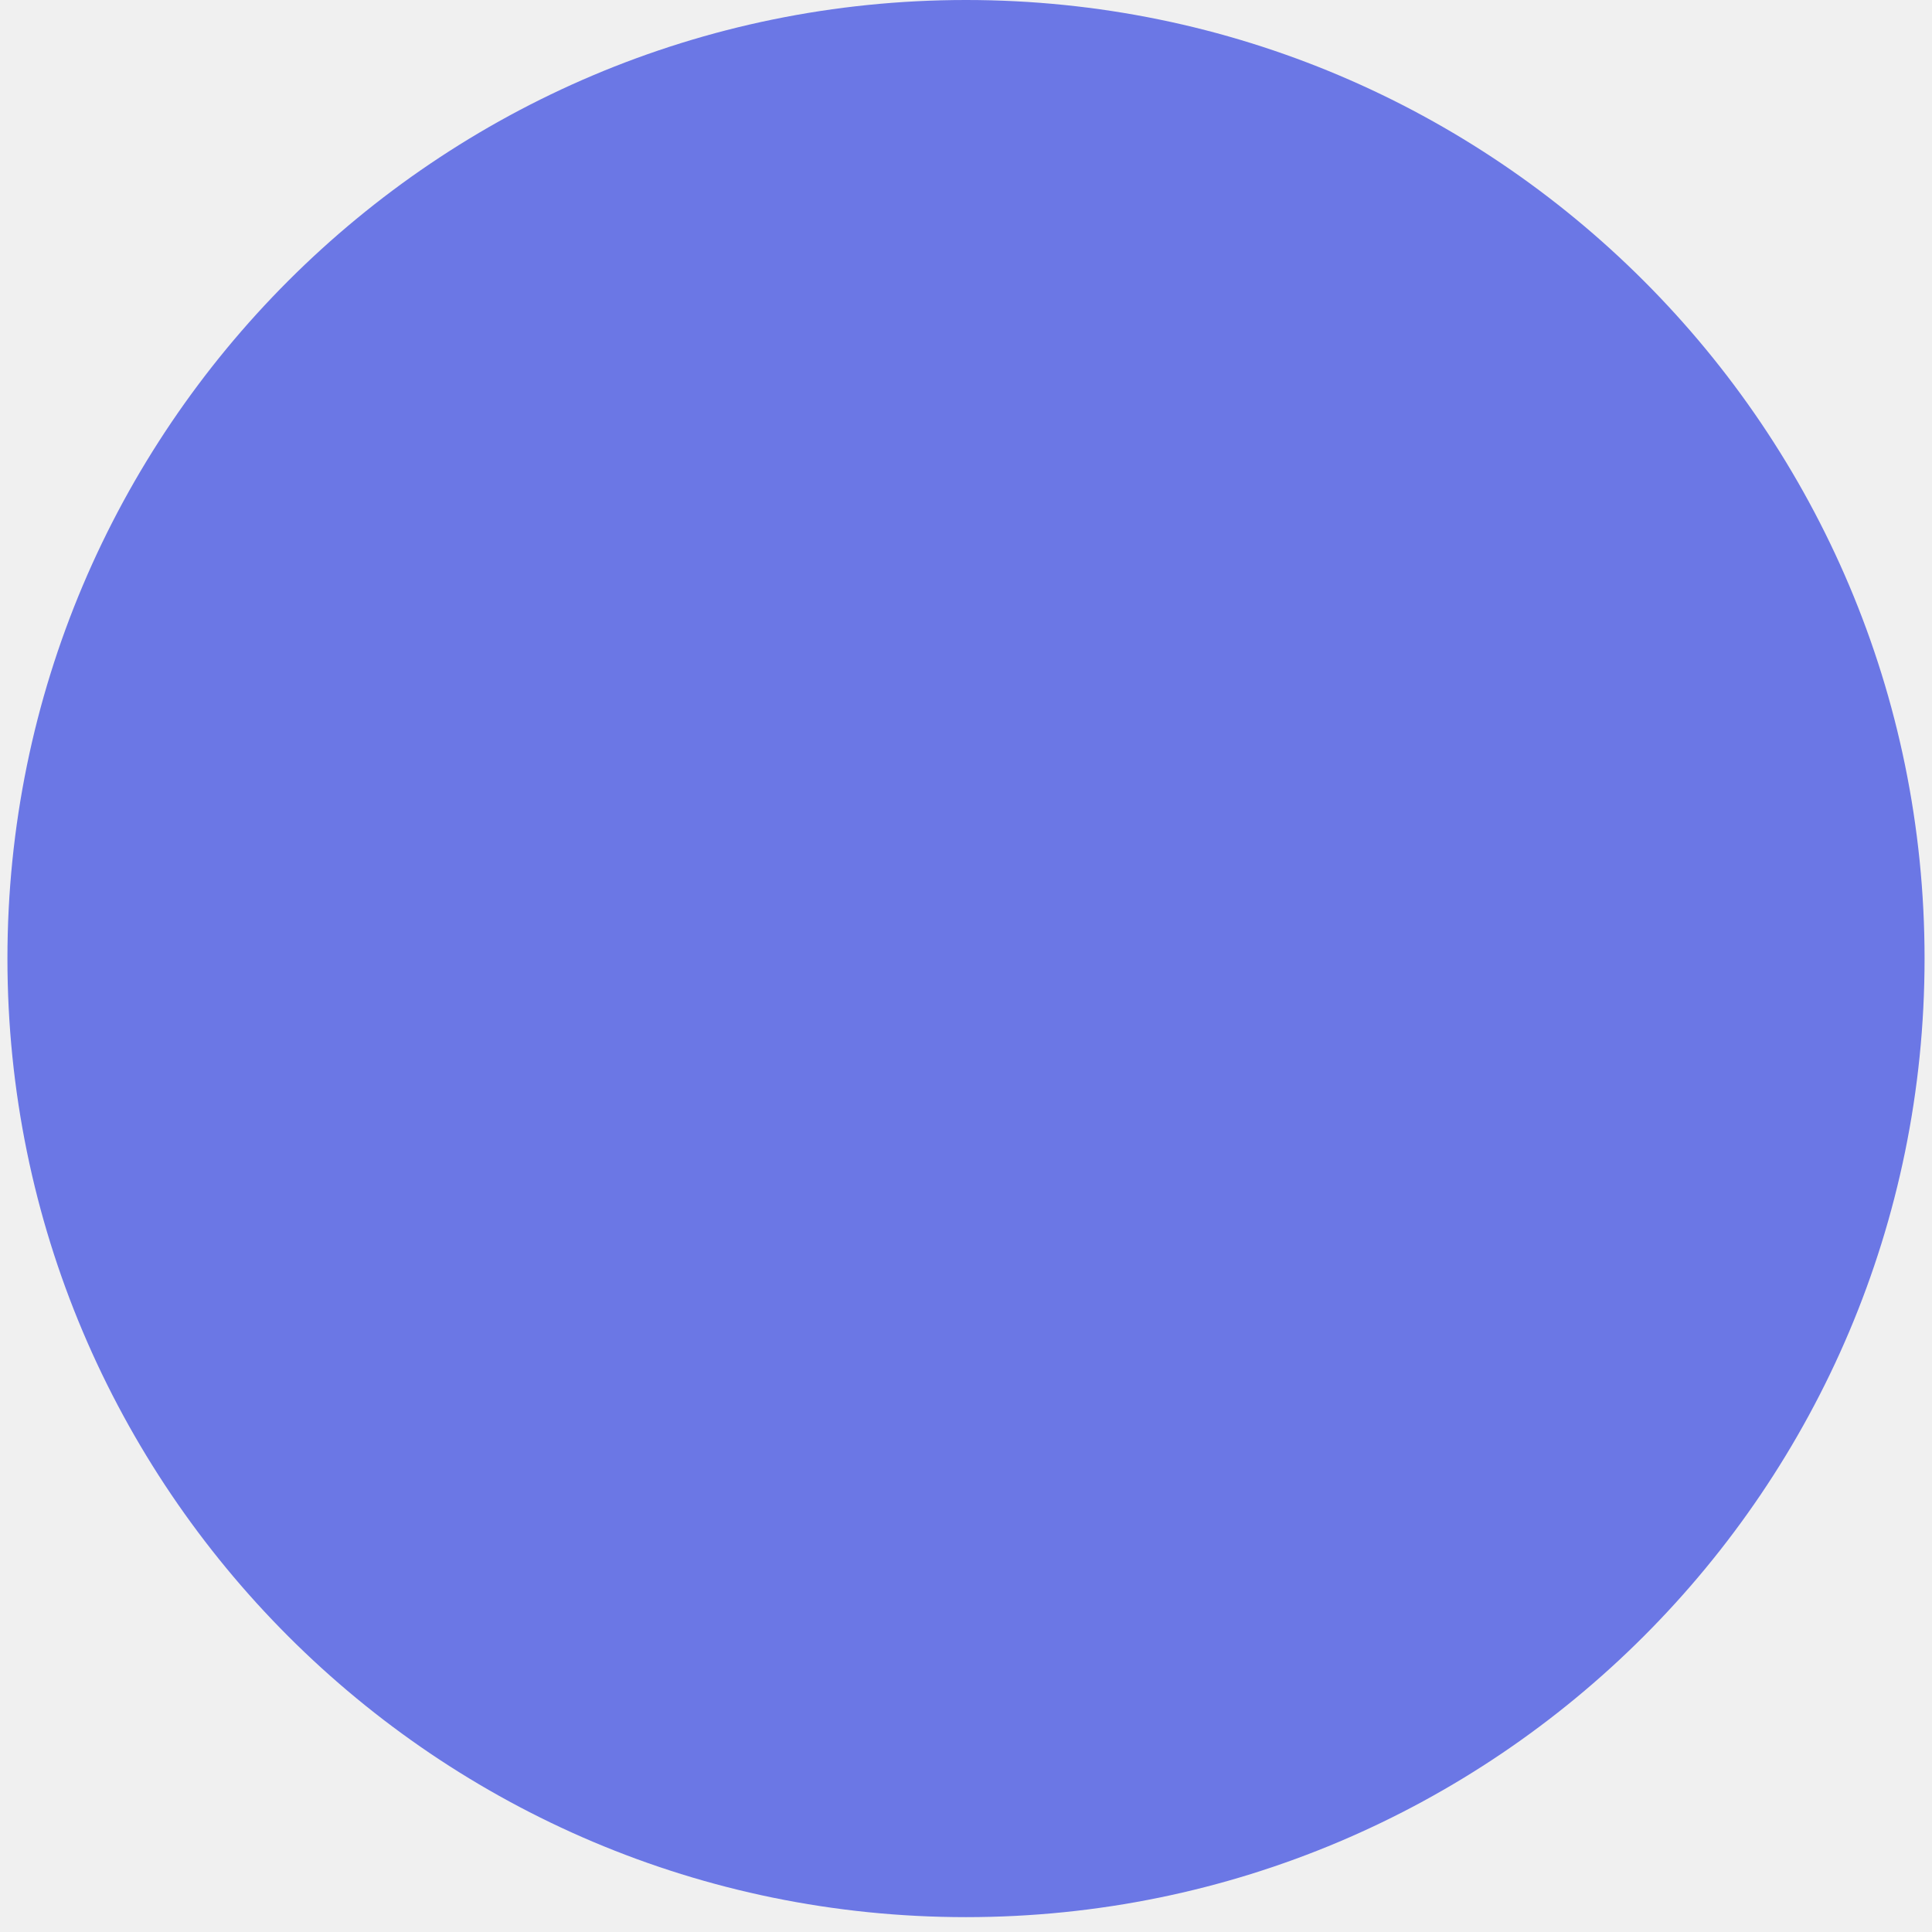
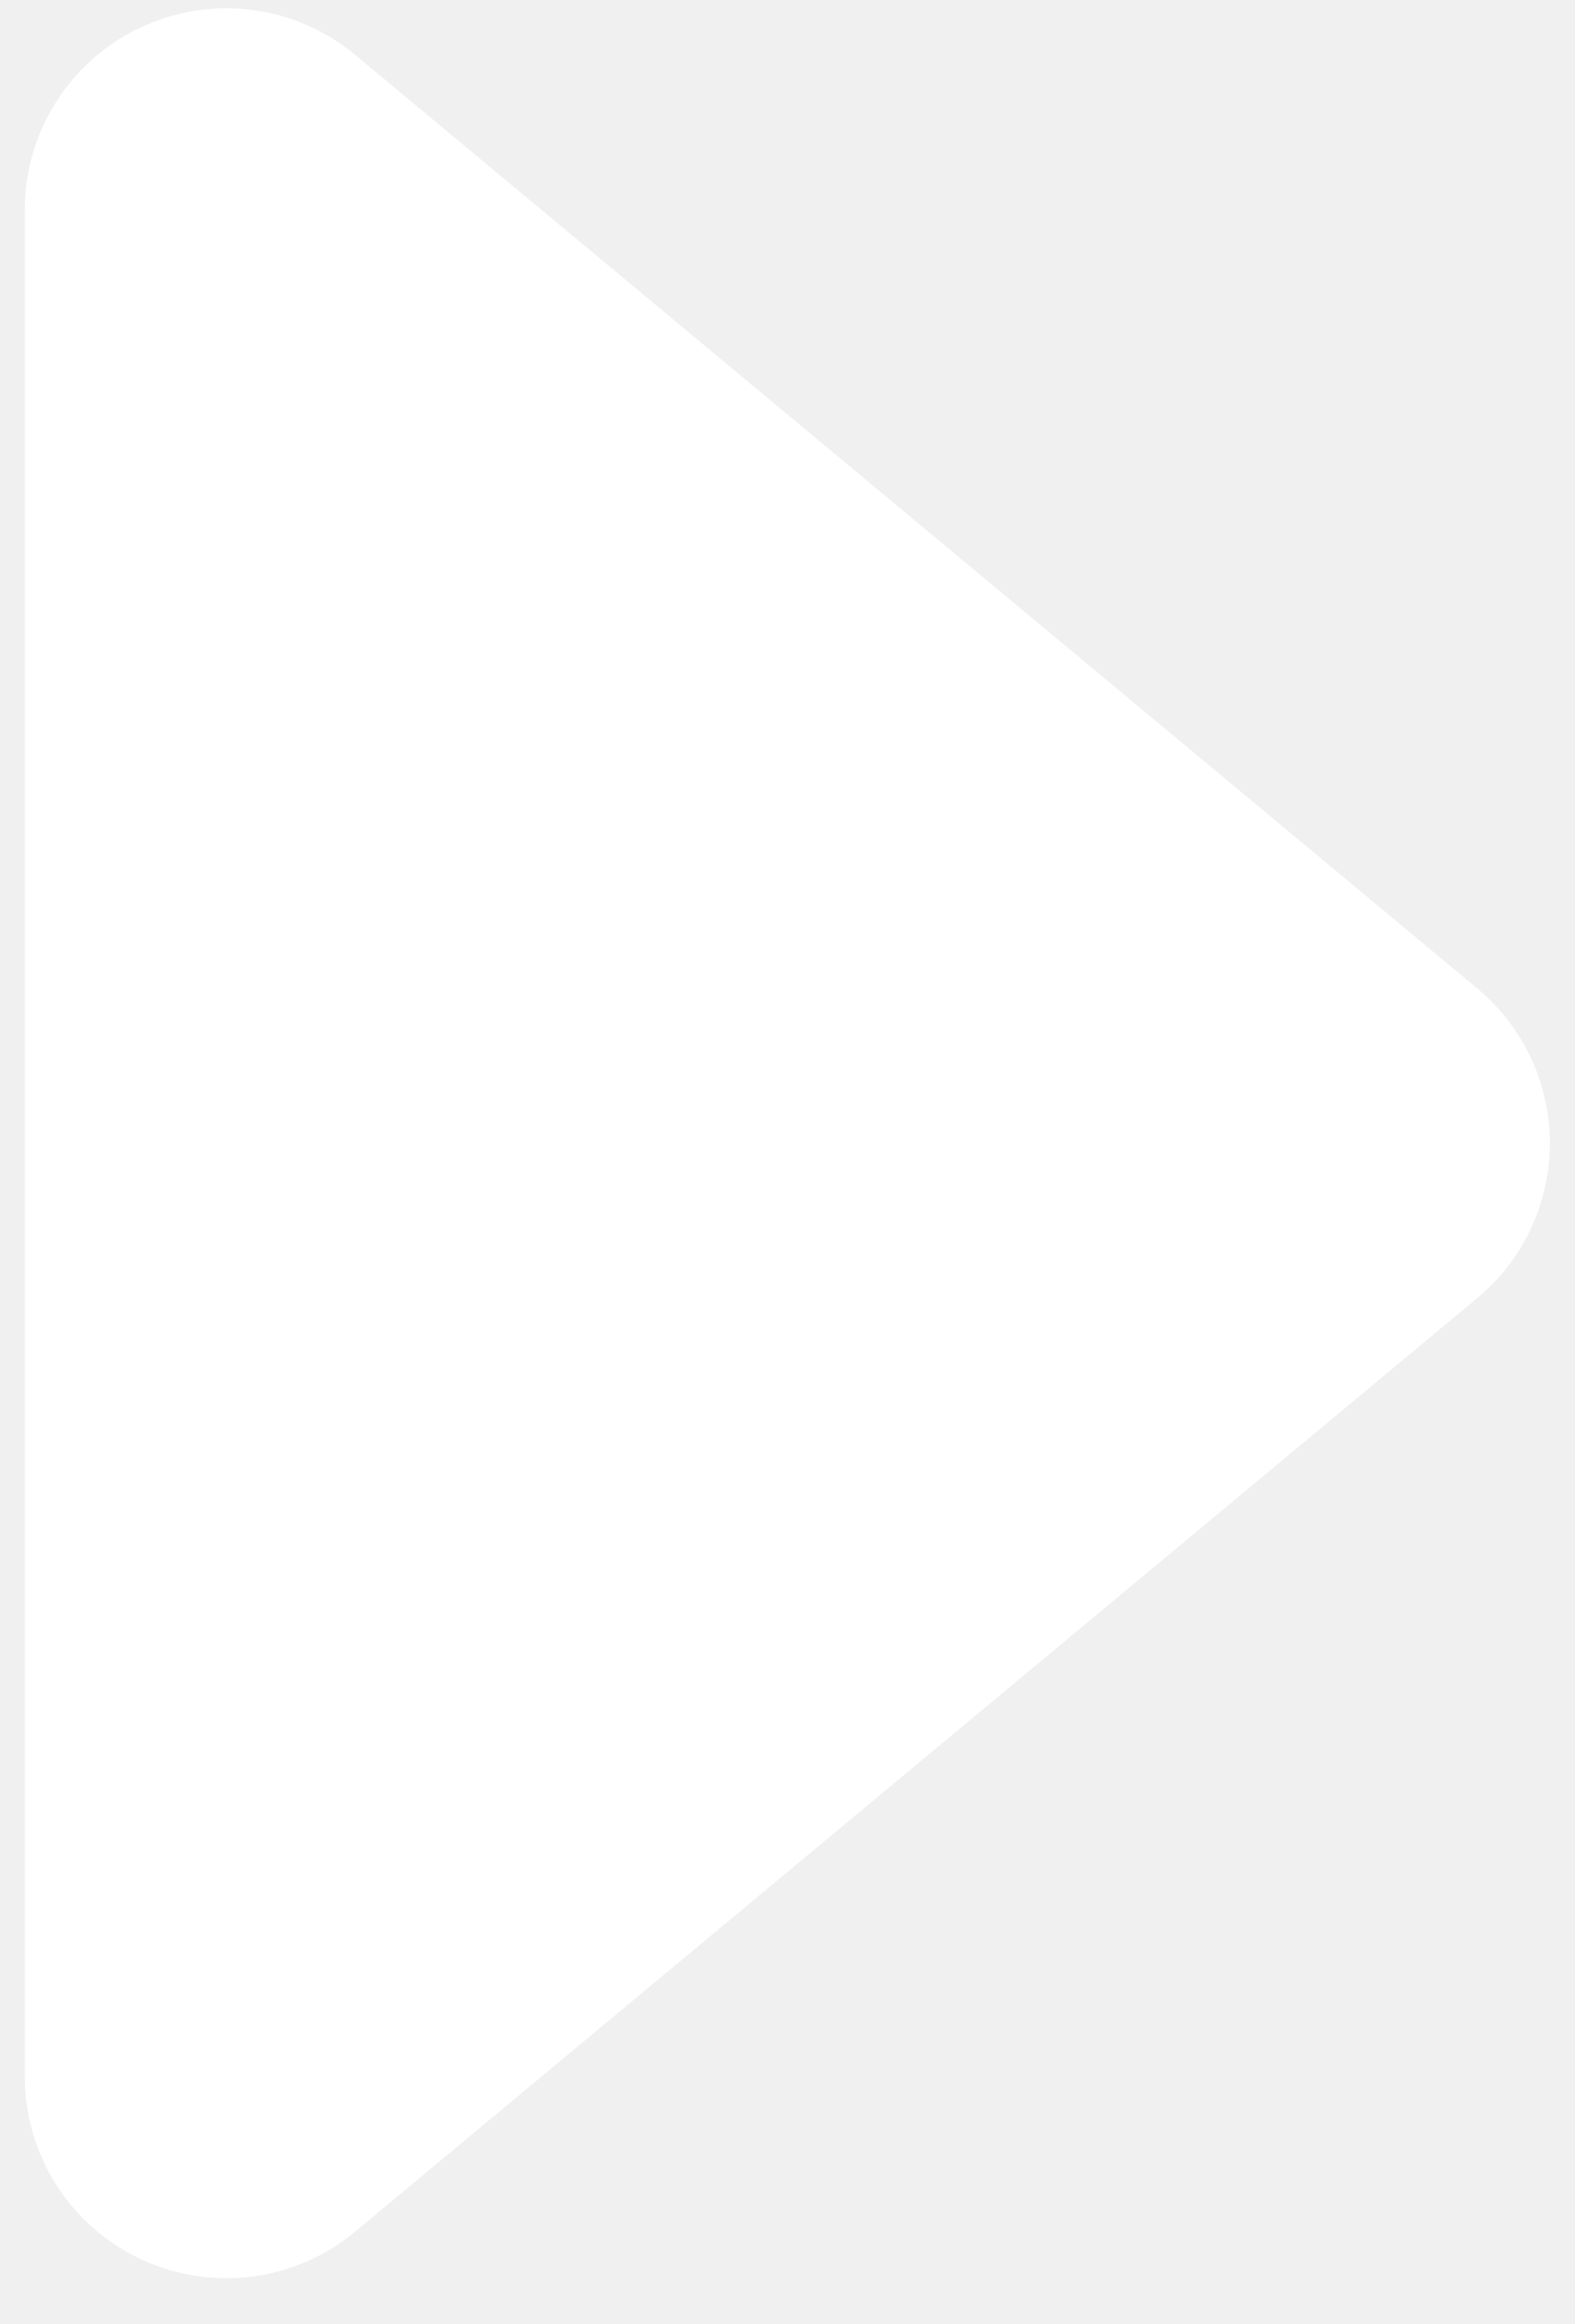
- <svg xmlns="http://www.w3.org/2000/svg" width="65" height="65" viewBox="0 0 65 65" fill="none">
-   <path d="M64.75 32.25C64.75 14.445 50.305 0 32.5 0C14.695 0 0.25 14.445 0.25 32.25C0.25 50.055 14.695 64.5 32.5 64.5C50.305 64.5 64.75 50.055 64.75 32.25Z" fill="#6B77E5" />
+ <svg xmlns="http://www.w3.org/2000/svg" width="21" height="31" viewBox="0 0 21 31" fill="none">
+   <path d="M4.737 29.767L19.701 17.316C20.004 17.064 20.248 16.748 20.416 16.391C20.583 16.034 20.67 15.644 20.67 15.25C20.67 14.856 20.583 14.466 20.416 14.109C20.248 13.752 20.004 13.436 19.701 13.184L4.737 0.732C4.344 0.406 3.867 0.198 3.361 0.133C2.855 0.068 2.34 0.149 1.878 0.365C1.416 0.582 1.025 0.925 0.751 1.356C0.477 1.787 0.331 2.286 0.331 2.797V27.703C0.331 28.214 0.477 28.713 0.751 29.144C1.025 29.575 1.416 29.918 1.878 30.135C2.34 30.351 2.855 30.432 3.361 30.367C3.867 30.302 4.344 30.094 4.737 29.767Z" fill="white" />
</svg>
